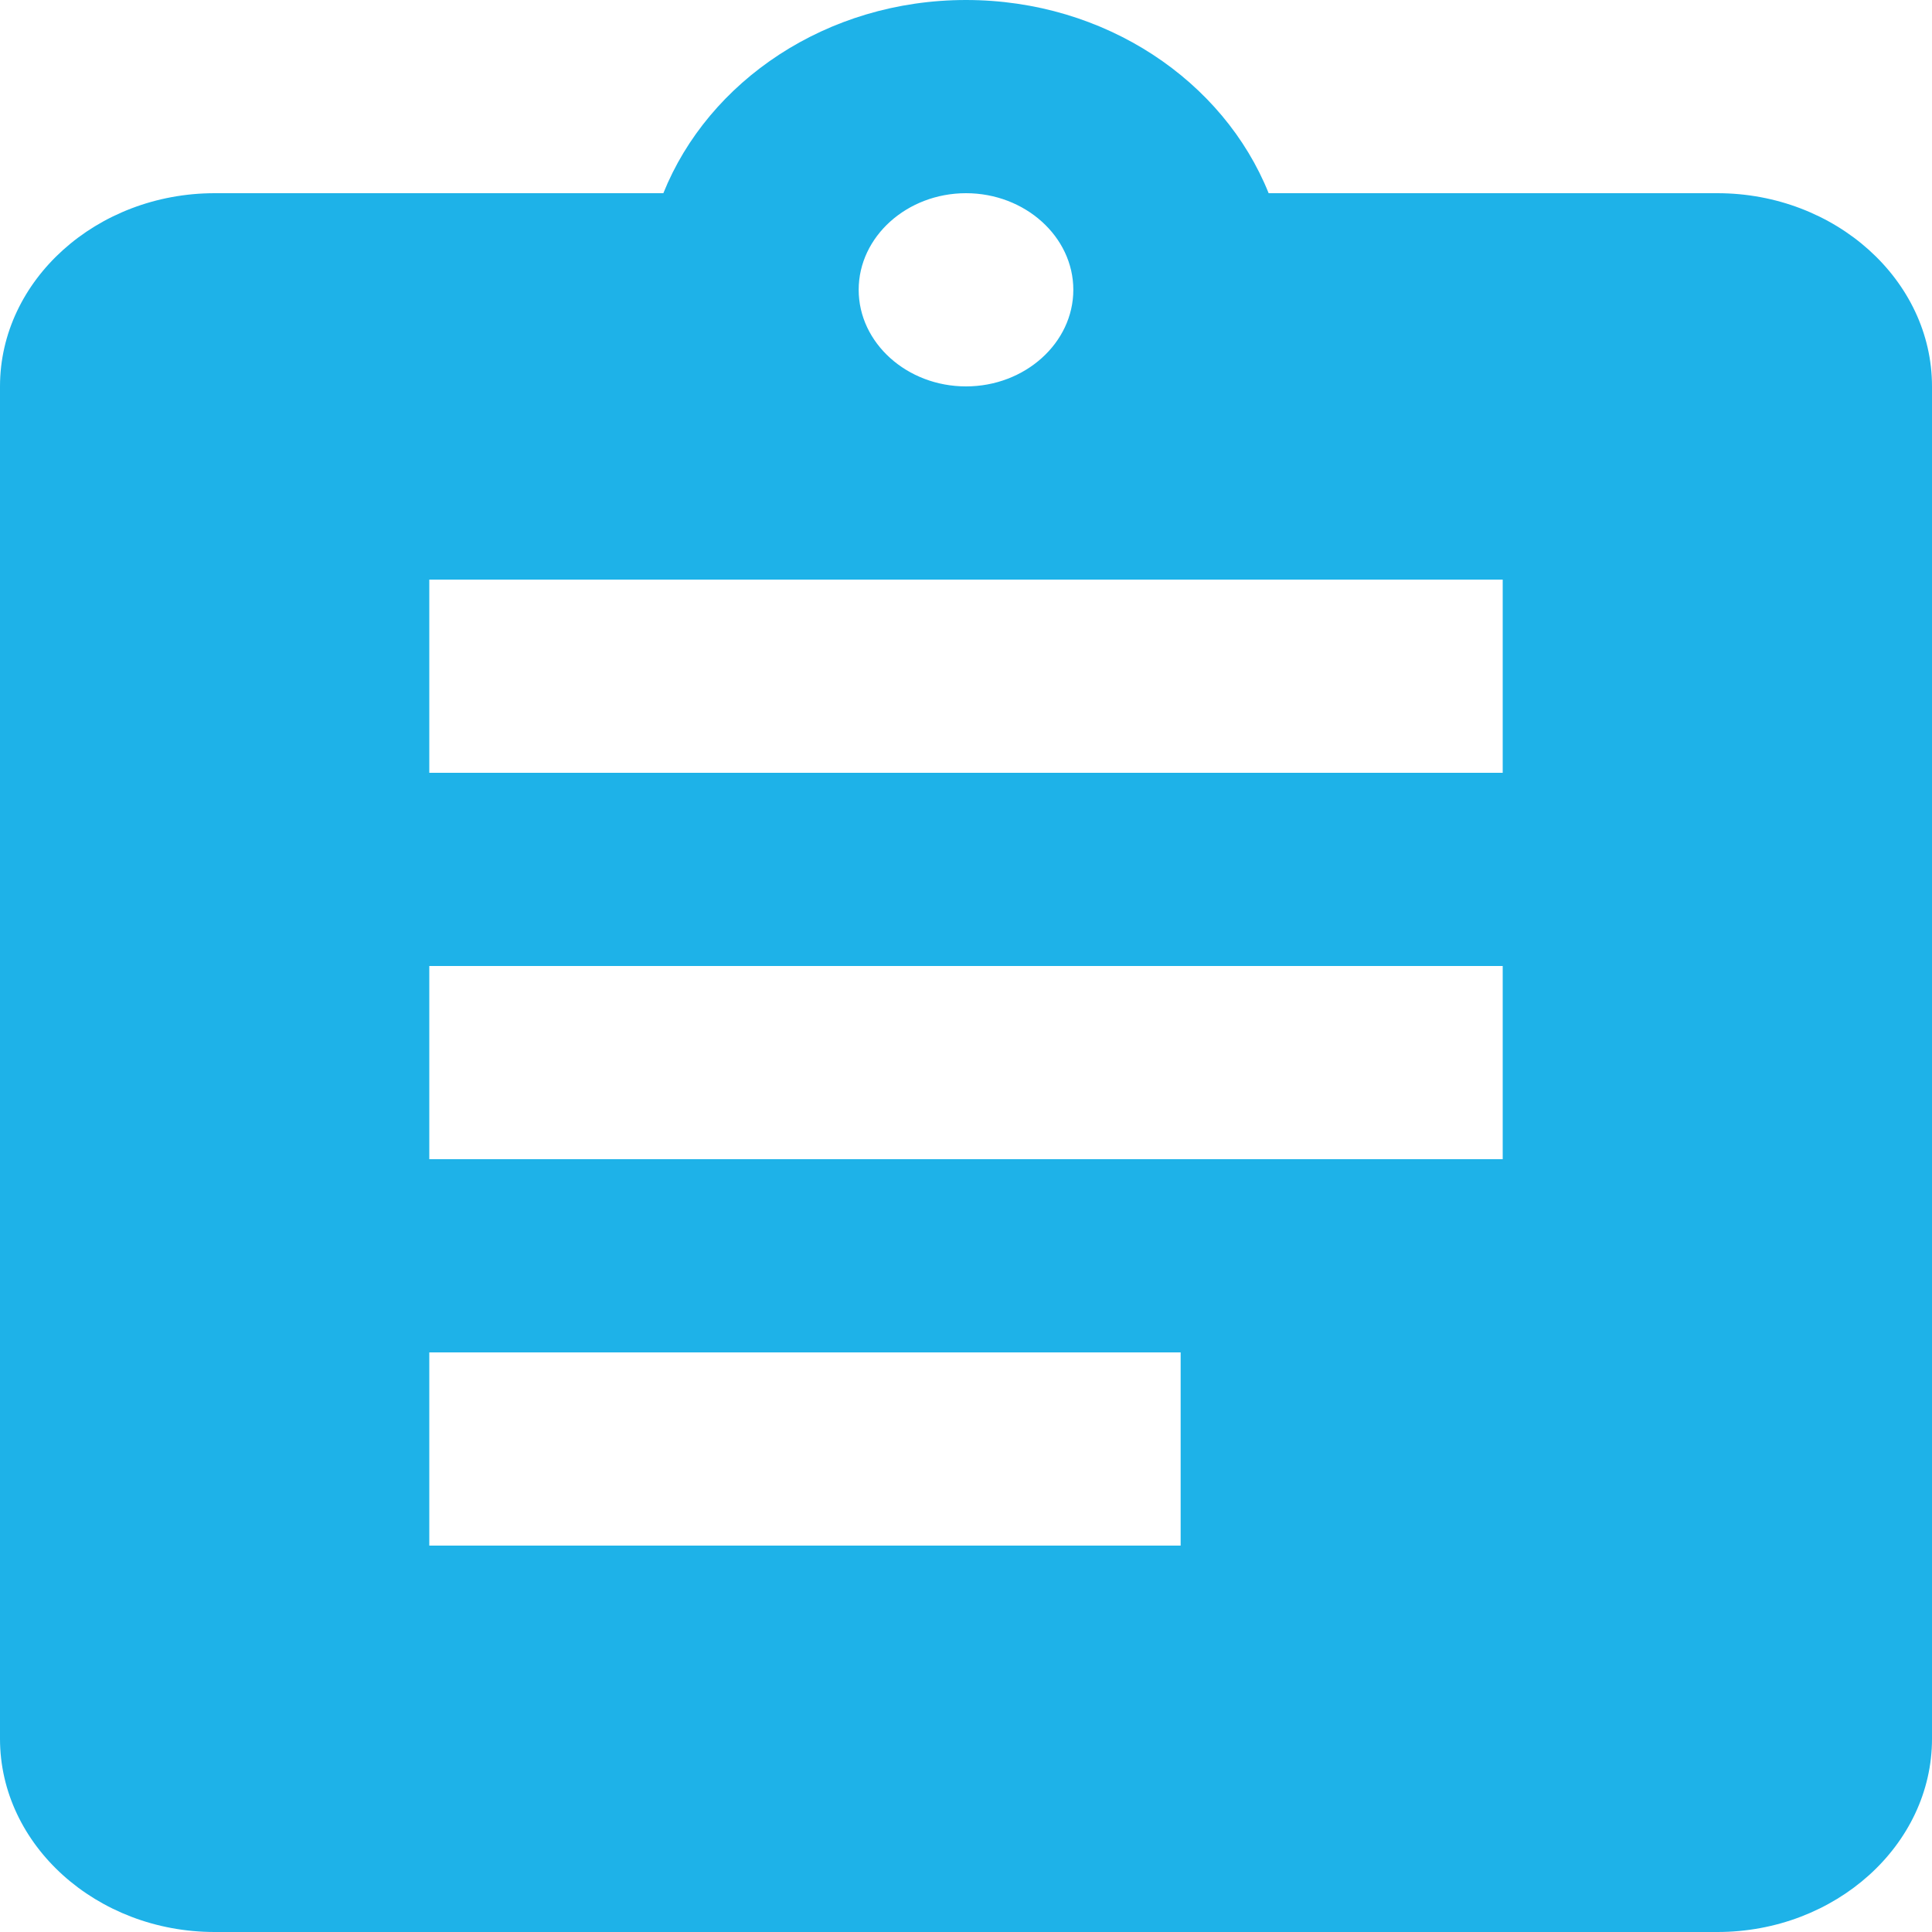
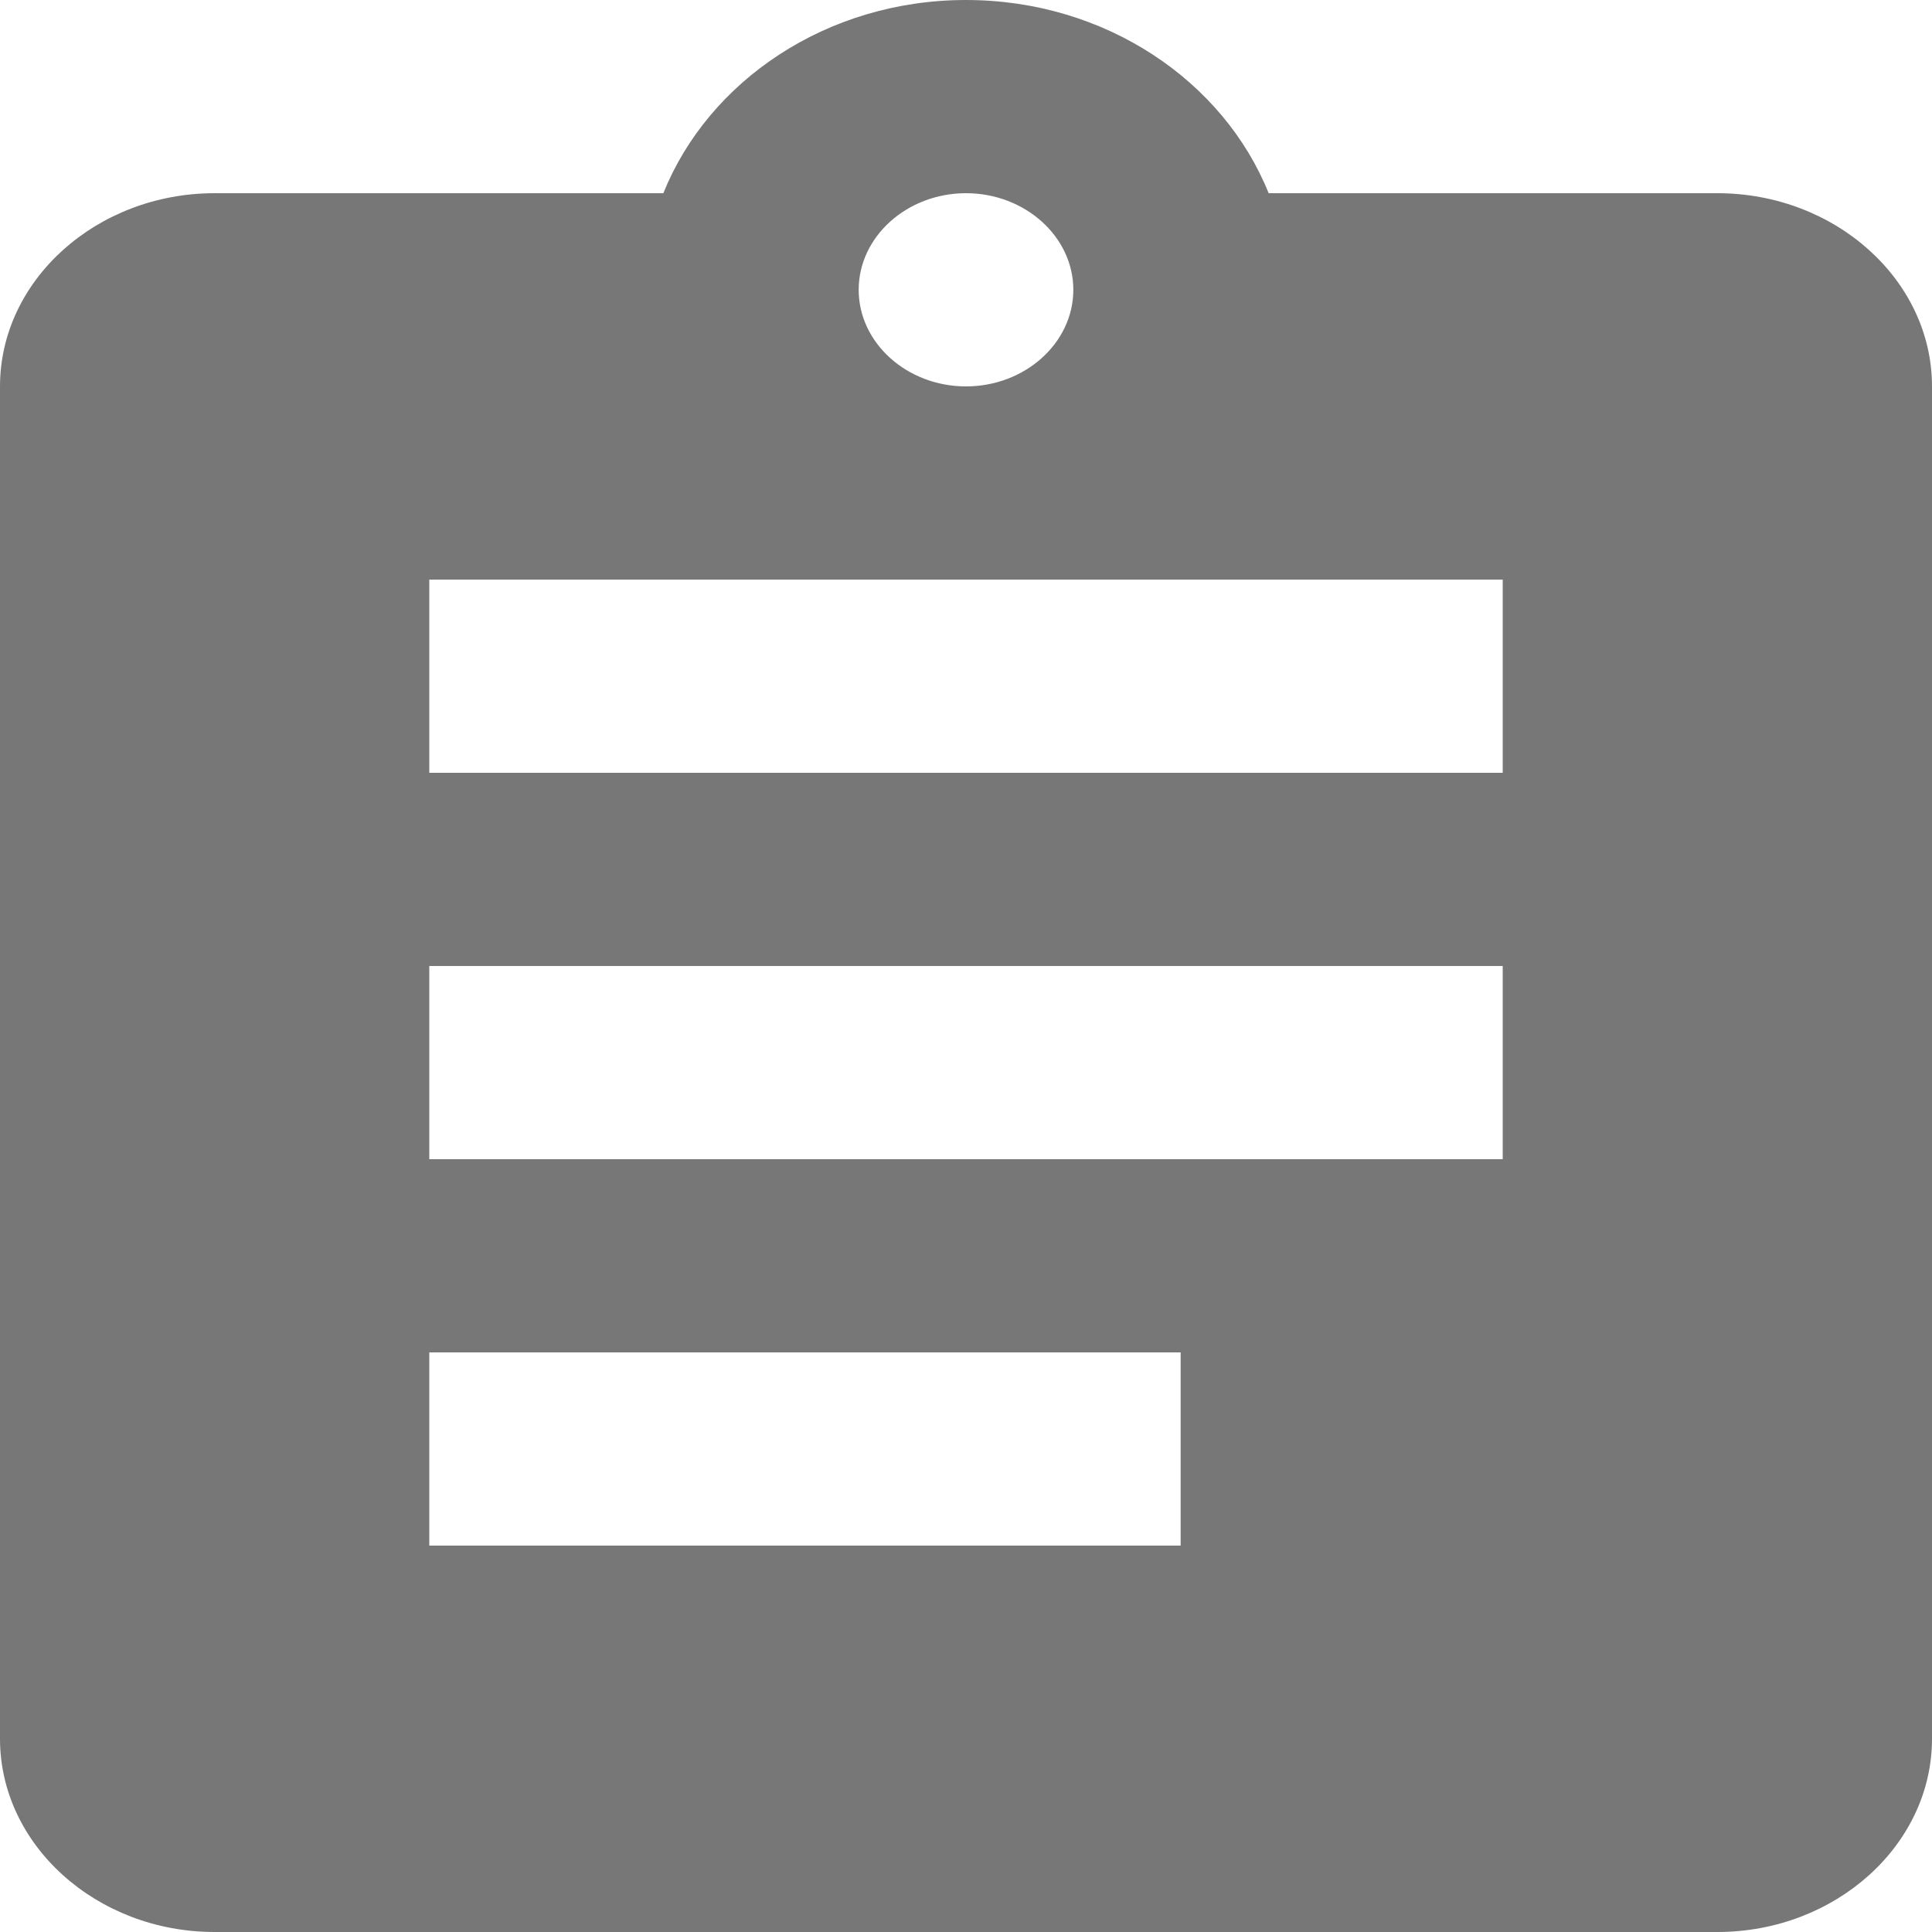
<svg xmlns="http://www.w3.org/2000/svg" width="20px" height="20px" viewBox="0 0 20 20" version="1.1">
  <defs />
  <g id="Welcome" stroke="none" stroke-width="1" fill="none" fill-rule="evenodd">
-     <g id="Mi-cuenta---Perfil" transform="translate(-630, -106)" fill="#1EB2E8" fill-rule="nonzero">
+     <g id="Mi-cuenta---Perfil" transform="translate(-630, -106)" fill="#777777" fill-rule="nonzero">
      <g id="Fill" transform="translate(630, 106)">
        <path d="M17.778,2 L13.133,2 C12.667,0.84 11.444,0 10,0 C8.556,0 7.333,0.84 6.867,2 L2.222,2 C1,2 0,2.9 0,4 L0,18 C0,19.1 1,20 2.222,20 L17.778,20 C19,20 20,19.1 20,18 L20,4 C20,2.9 19,2 17.778,2 Z M10,2 C10.611,2 11.111,2.45 11.111,3 C11.111,3.55 10.611,4 10,4 C9.389,4 8.889,3.55 8.889,3 C8.889,2.45 9.389,2 10,2 Z M12.222,16 L4.444,16 L4.444,14 L12.222,14 L12.222,16 Z M15.556,12 L4.444,12 L4.444,10 L15.556,10 L15.556,12 Z M15.556,8 L4.444,8 L4.444,6 L15.556,6 L15.556,8 Z" id="Shape" />
      </g>
    </g>
  </g>
</svg>
